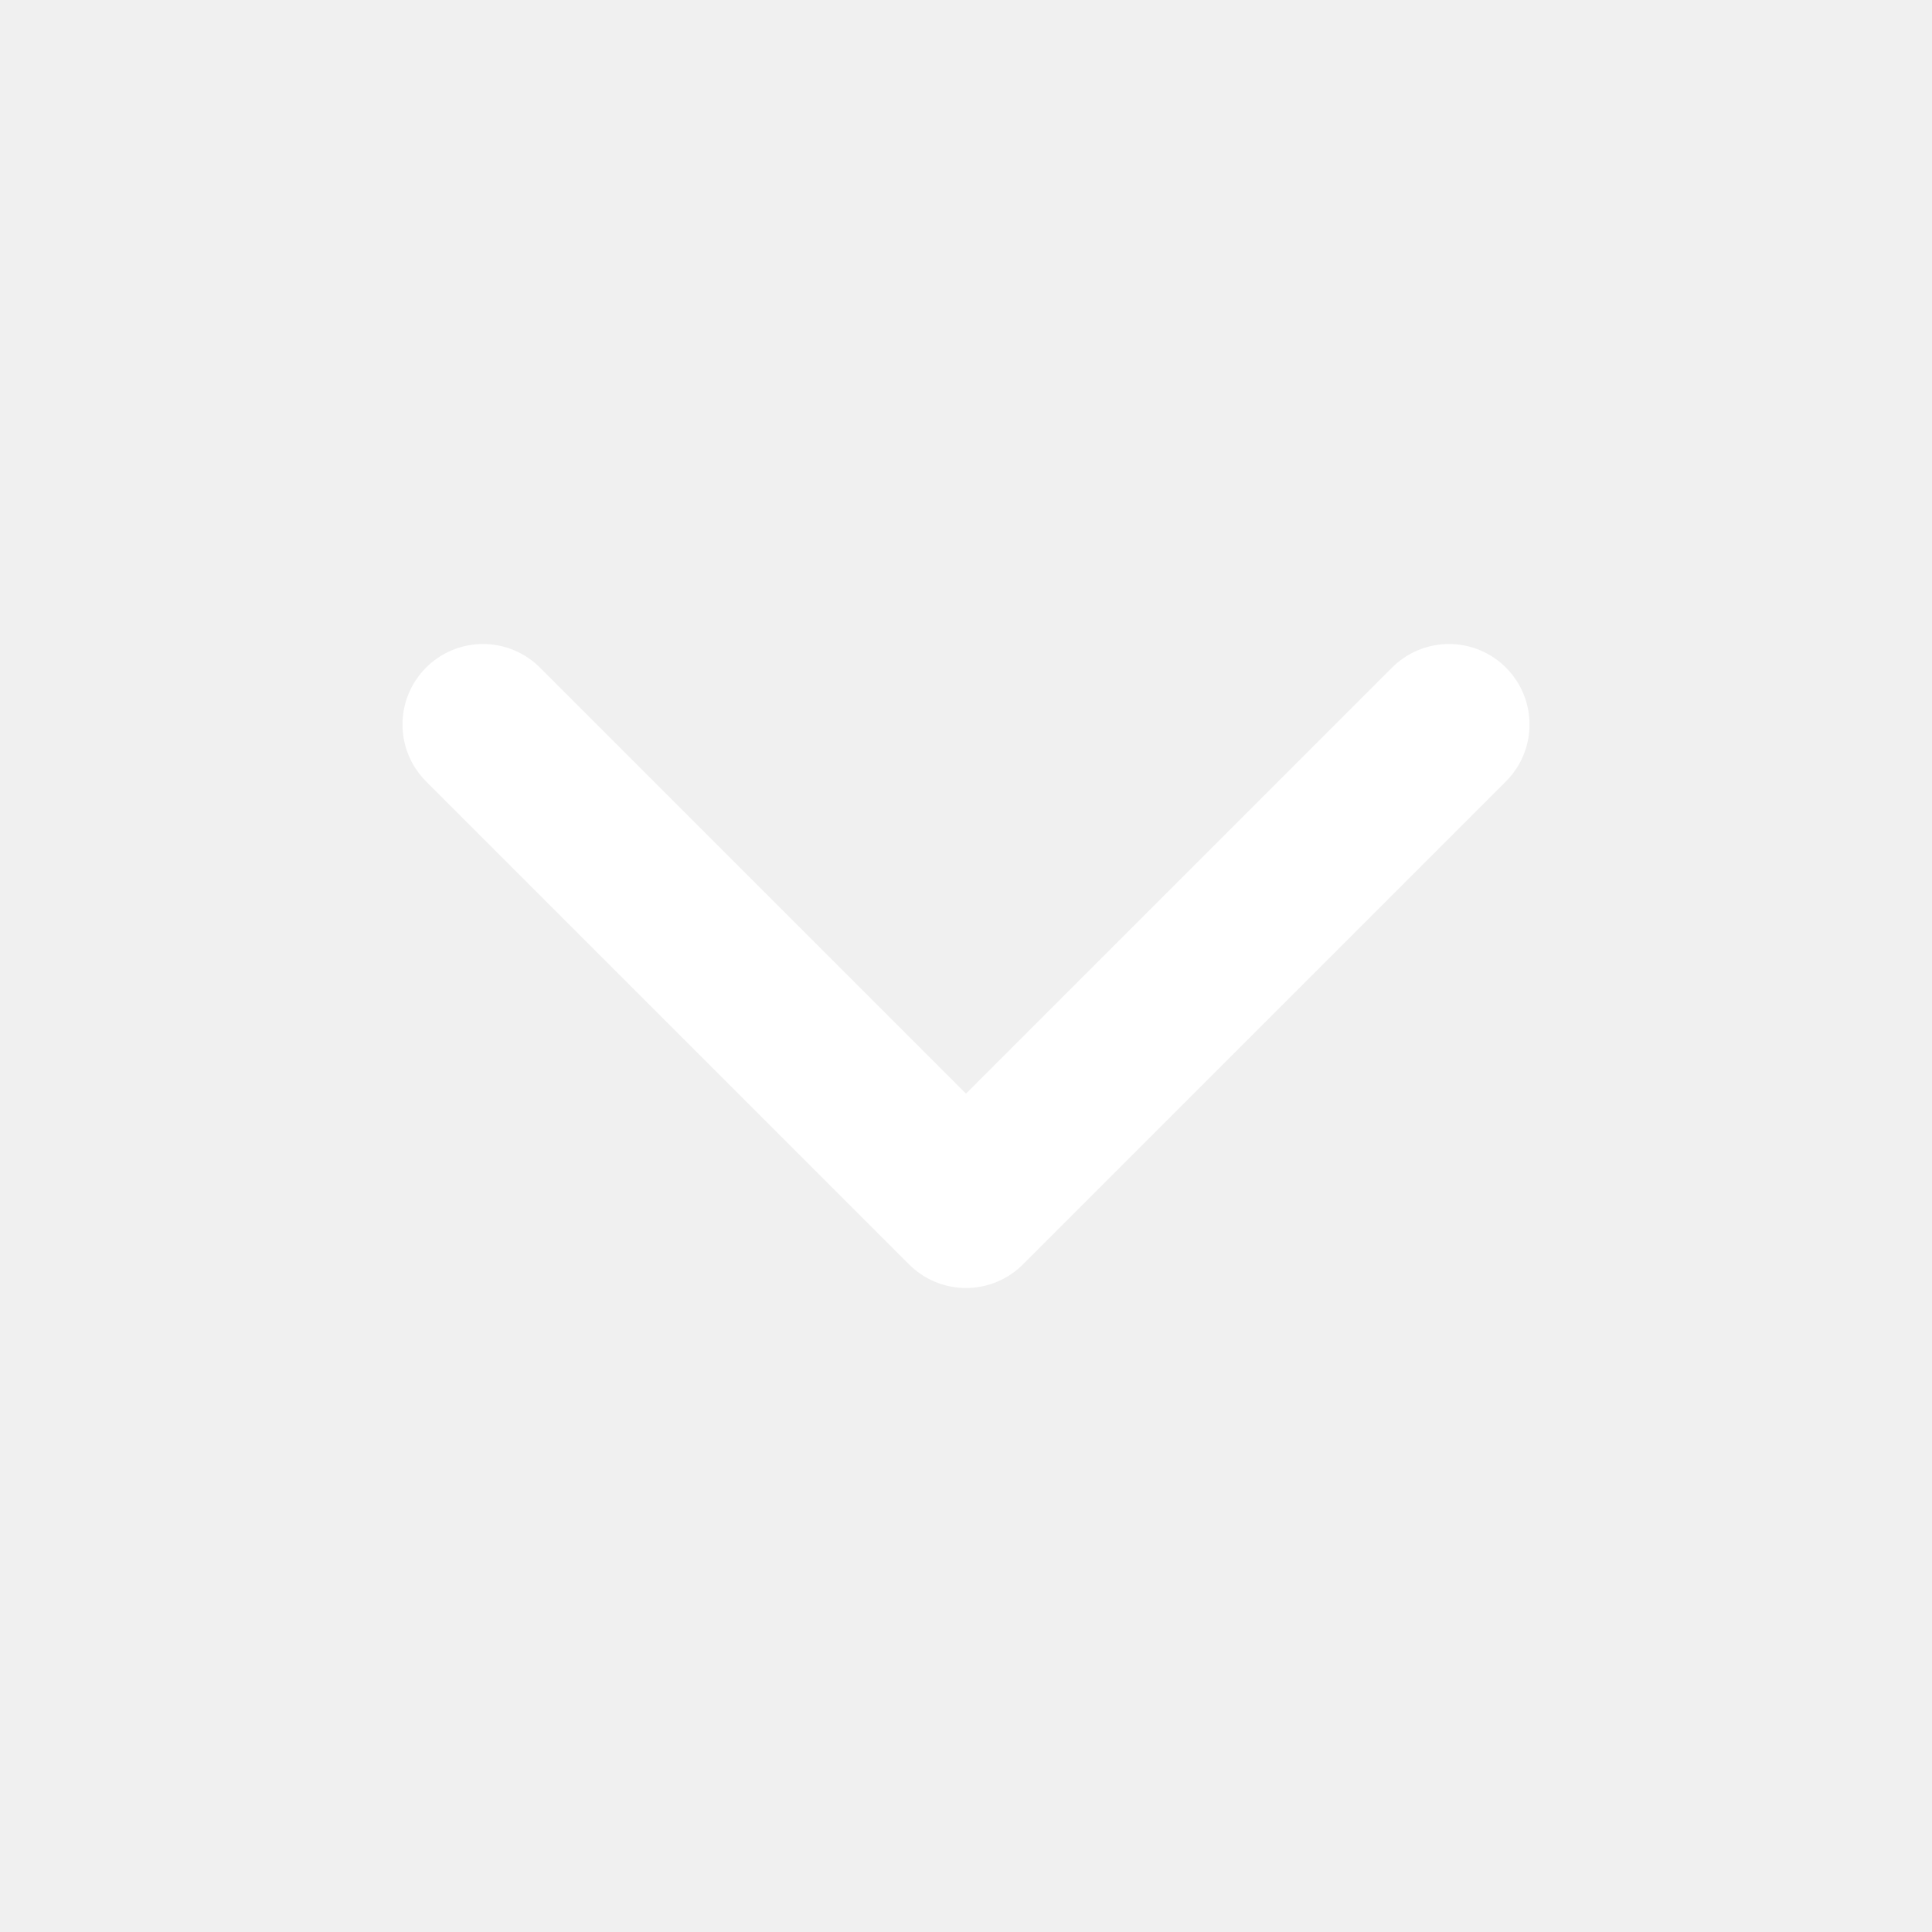
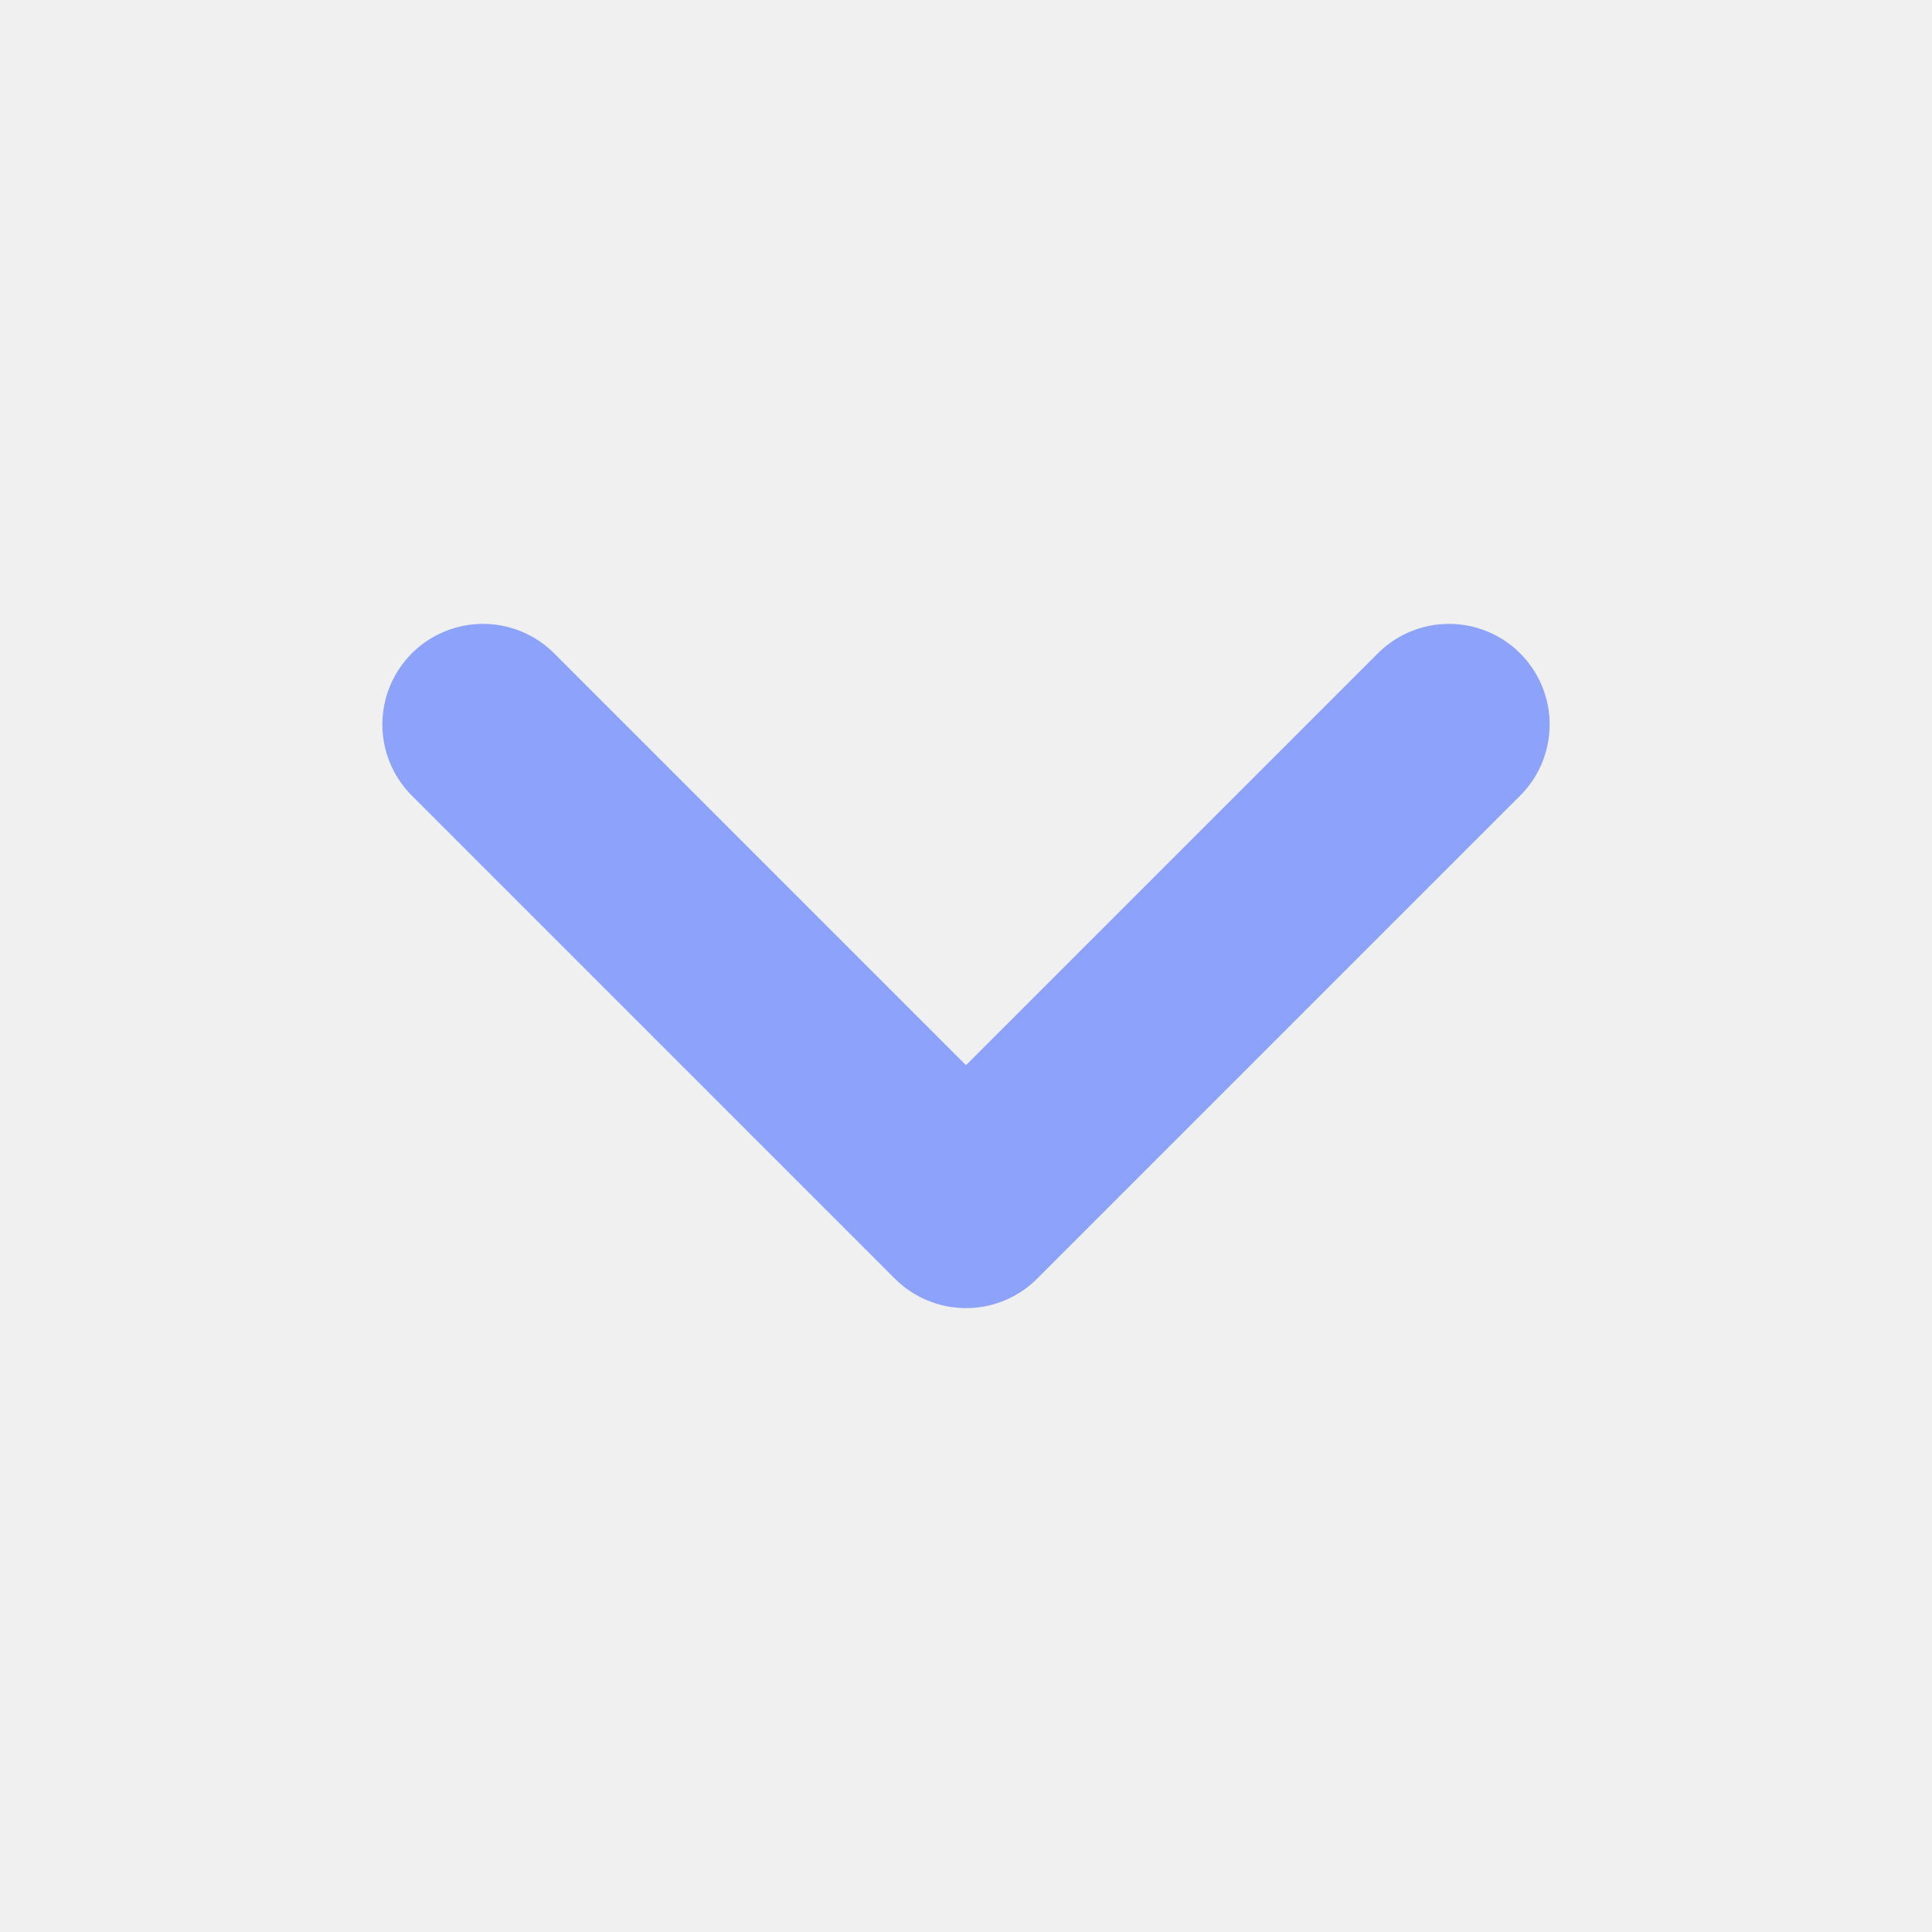
- <svg xmlns="http://www.w3.org/2000/svg" class="icon icon-tabler icon-tabler-chevron-down" width="24" height="24" viewBox="0 0 24 24" stroke-width="2" stroke="white" fill="none" stroke-linecap="round" stroke-linejoin="round">
+ <svg xmlns="http://www.w3.org/2000/svg" class="icon icon-tabler icon-tabler-chevron-down" width="24" height="24" viewBox="0 0 24 24" stroke-width="2.5" stroke="#8DA2FB" fill="none" stroke-linecap="round" stroke-linejoin="round">
  <path stroke="none" d="M0 0h24v24H0z" fill="none" />
  <path d="M6 9l6 6l6 -6" />
</svg>
